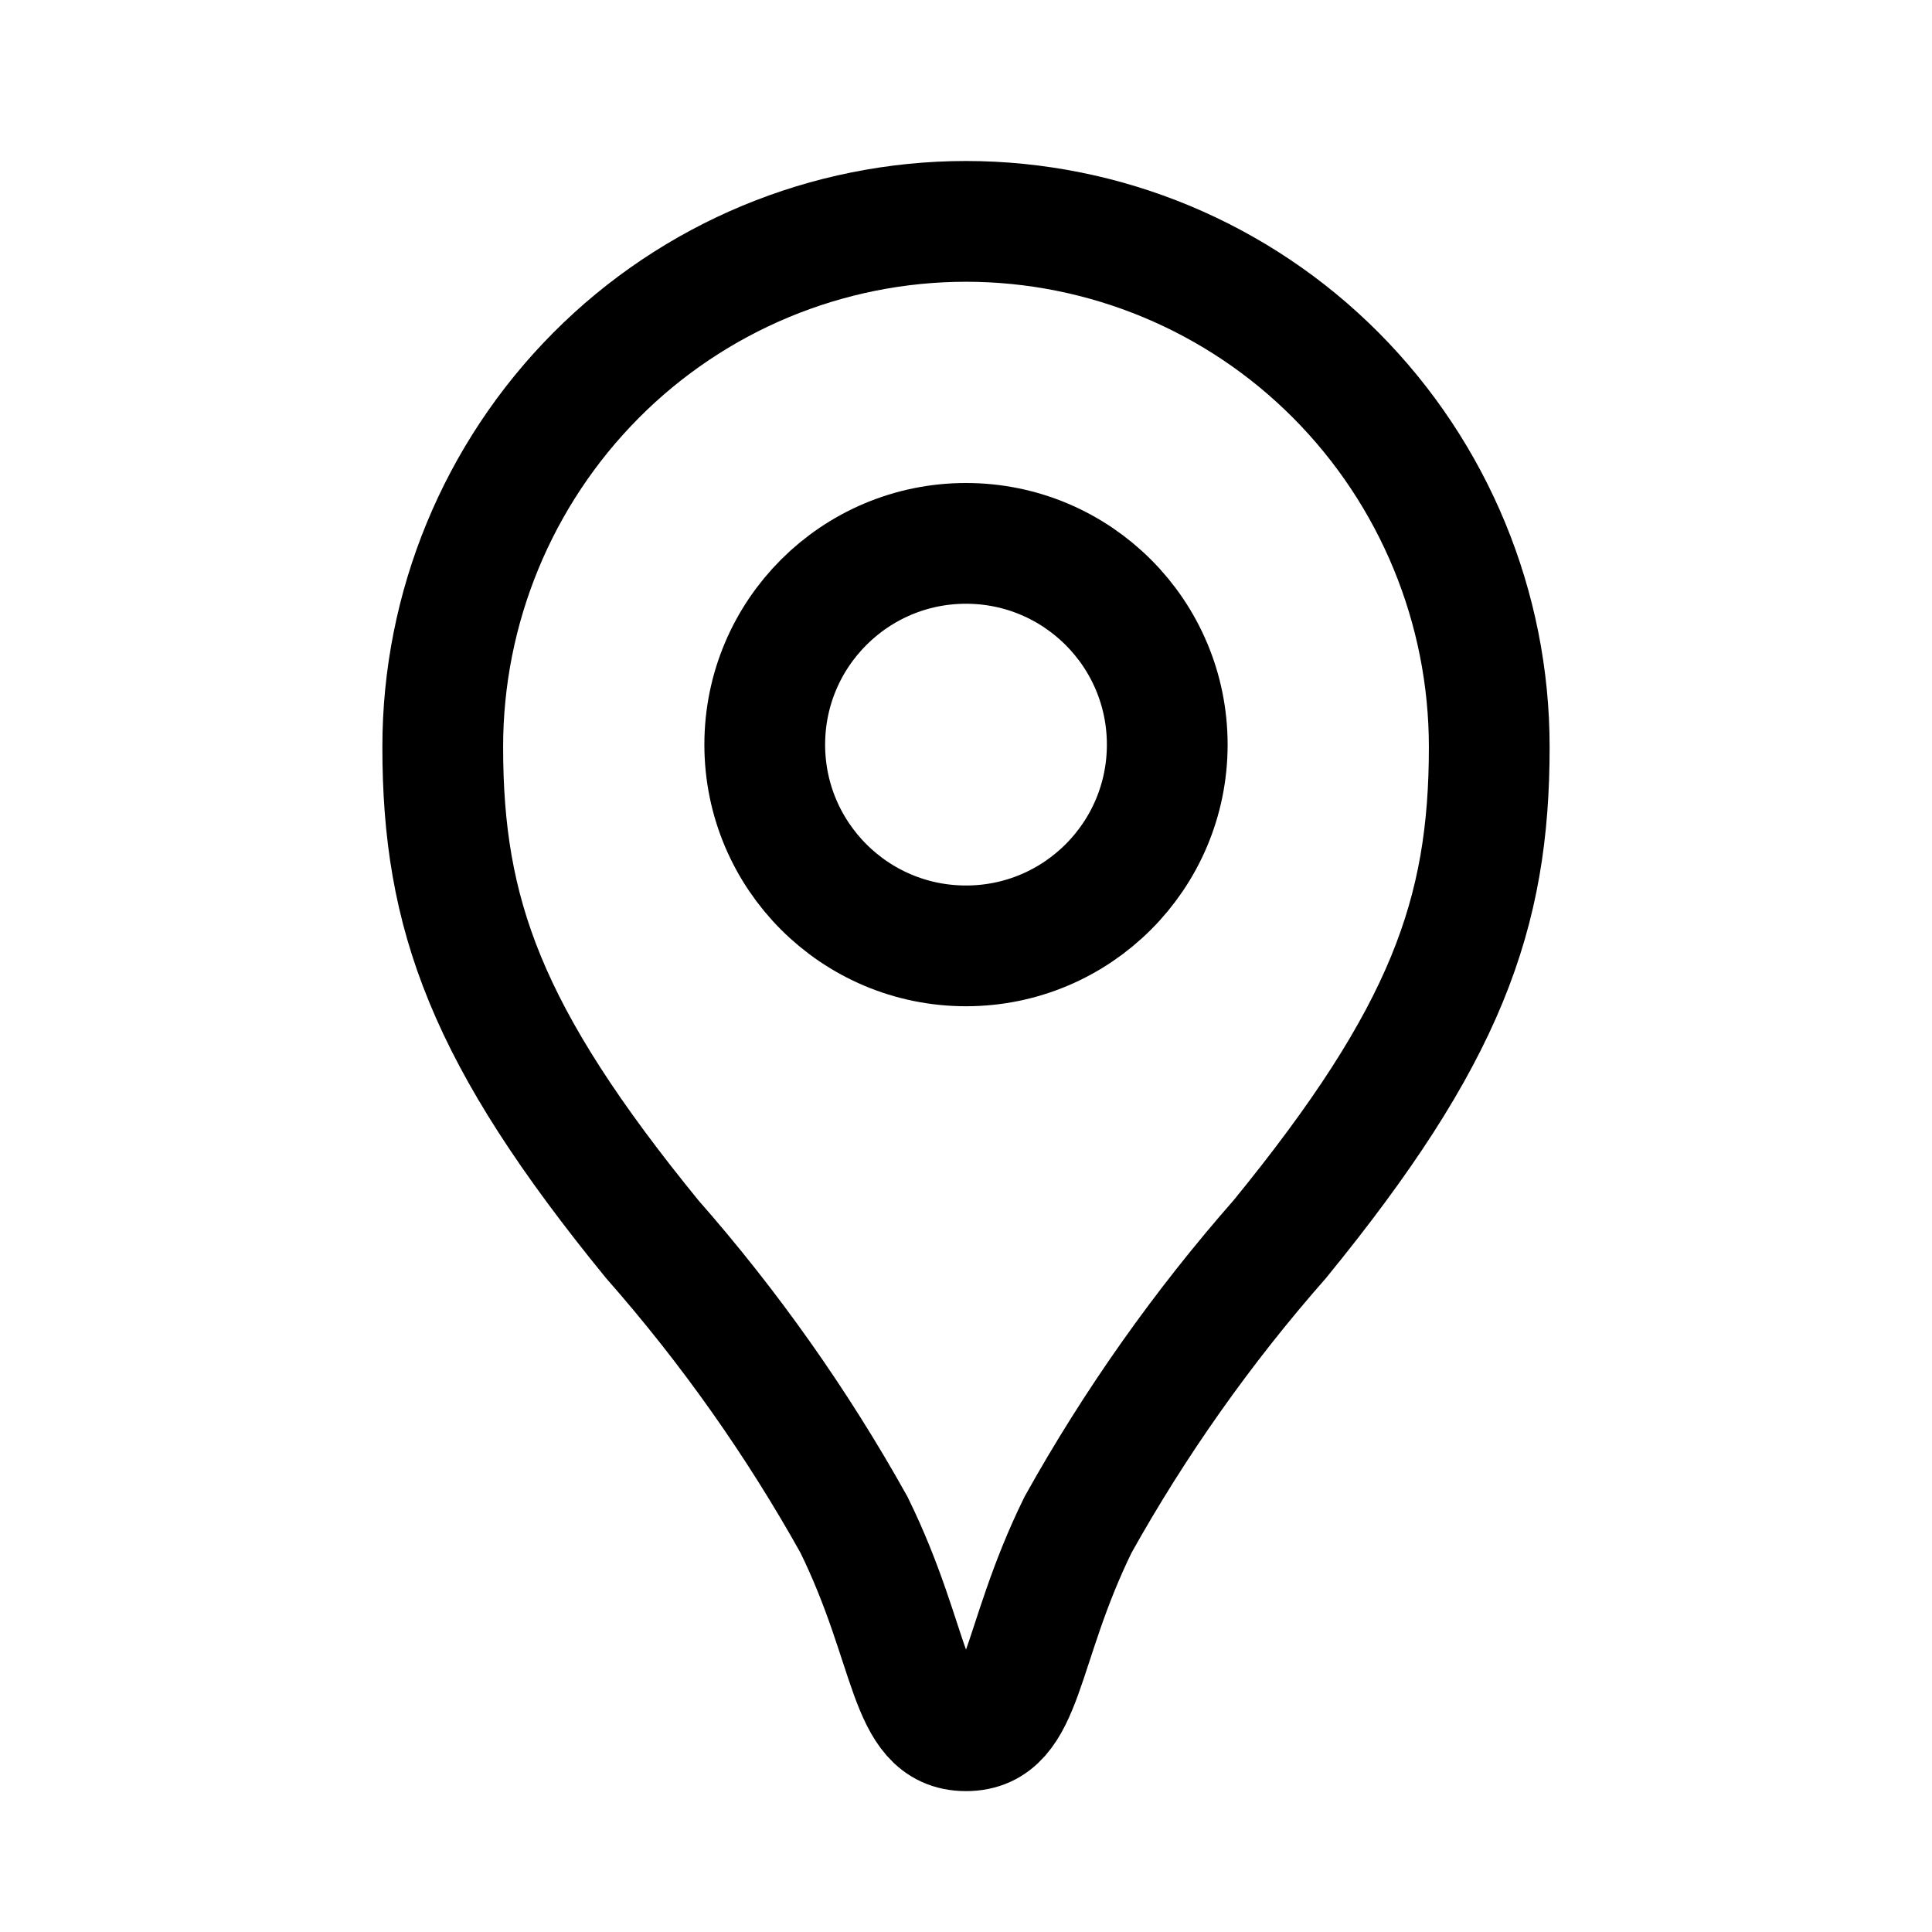
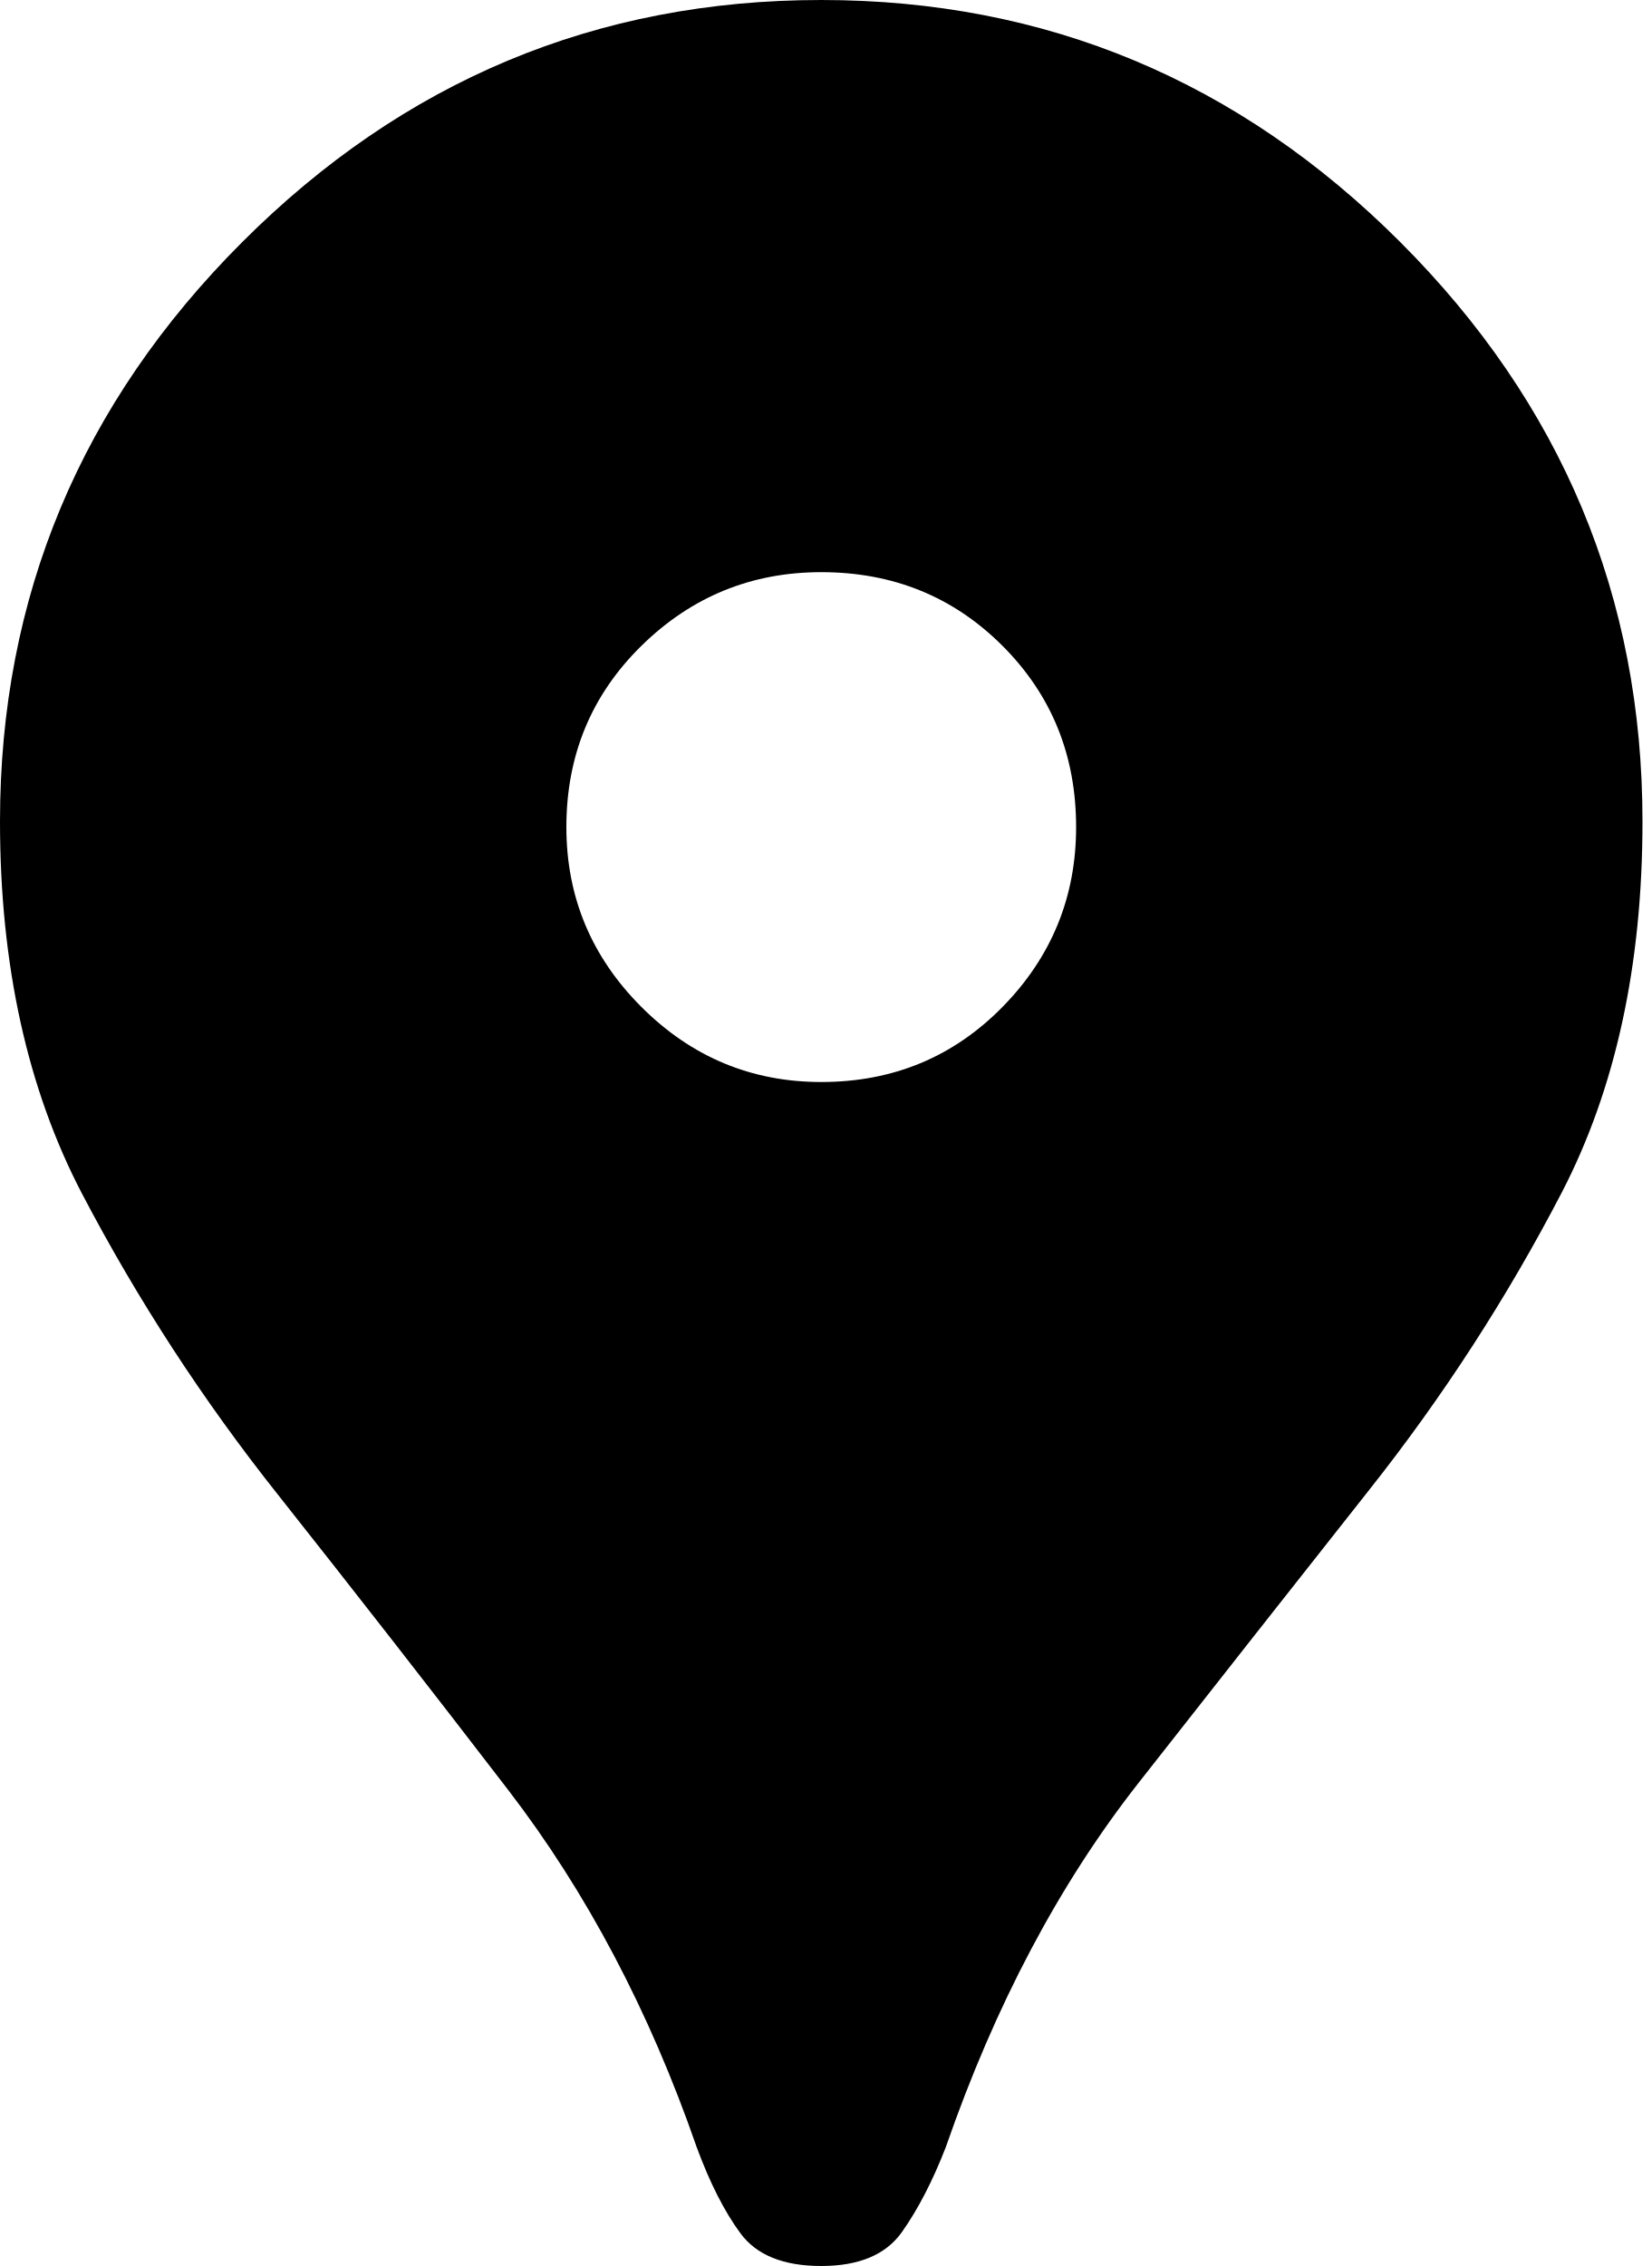
- <svg xmlns="http://www.w3.org/2000/svg" width="192" height="192" fill="none" stroke="#000" stroke-width="12" viewBox="0 0 192 192">
-   <path d="M96 22a51.88 51.88 0 0 0-36.77 15.303A52.37 52.37 0 0 0 44 74.246c0 16.596 4.296 28.669 20.811 48.898a163.7 163.7 0 0 1 20.053 28.38C90.852 163.721 90.146 172 96 172s5.148-8.279 11.136-20.476a163.7 163.7 0 0 1 20.053-28.38C143.704 102.915 148 90.841 148 74.246a52.37 52.37 0 0 0-15.23-36.943A51.88 51.88 0 0 0 96 22z" />
-   <circle cx="96" cy="74" r="20" />
+ <svg xmlns="http://www.w3.org/2000/svg" width="140" height="192" viewBox="0 0 140 192" fill="none">
+   <path d="M69.6 91.68C75.682 91.68 80.798 89.558 84.96 85.32C89.122 81.082 91.2 75.998 91.2 70.08C91.2 63.998 89.122 58.882 84.96 54.72C80.798 50.558 75.682 48.48 69.6 48.48C63.682 48.48 58.598 50.558 54.36 54.72C50.122 58.882 48 63.998 48 70.08C48 75.998 50.122 81.082 54.36 85.32C58.598 89.558 63.682 91.68 69.6 91.68ZM69.6 192C66.398 192 64.118 191.078 62.76 189.24C61.402 187.402 60.158 184.958 59.04 181.92C55.042 170.4 49.718 160.32 43.08 151.68C36.621 143.272 30.101 134.912 23.52 126.6C17.211 118.66 11.667 110.142 6.96 101.16C2.318 92.28 0 81.758 0 69.6C0 50.558 6.84 34.2 20.52 20.52C34.2 6.84 50.558 0 69.6 0C88.642 0 105 6.84 118.68 20.52C132.36 34.2 139.2 50.558 139.2 69.6C139.2 81.758 136.92 92.242 132.36 101.04C127.735 109.941 122.27 118.379 116.04 126.24C109.507 134.51 102.987 142.79 96.48 151.08C89.76 159.638 84.322 169.92 80.16 181.92C79.042 184.8 77.798 187.2 76.44 189.12C75.082 191.04 72.802 192 69.6 192Z" fill="black" />
</svg>
